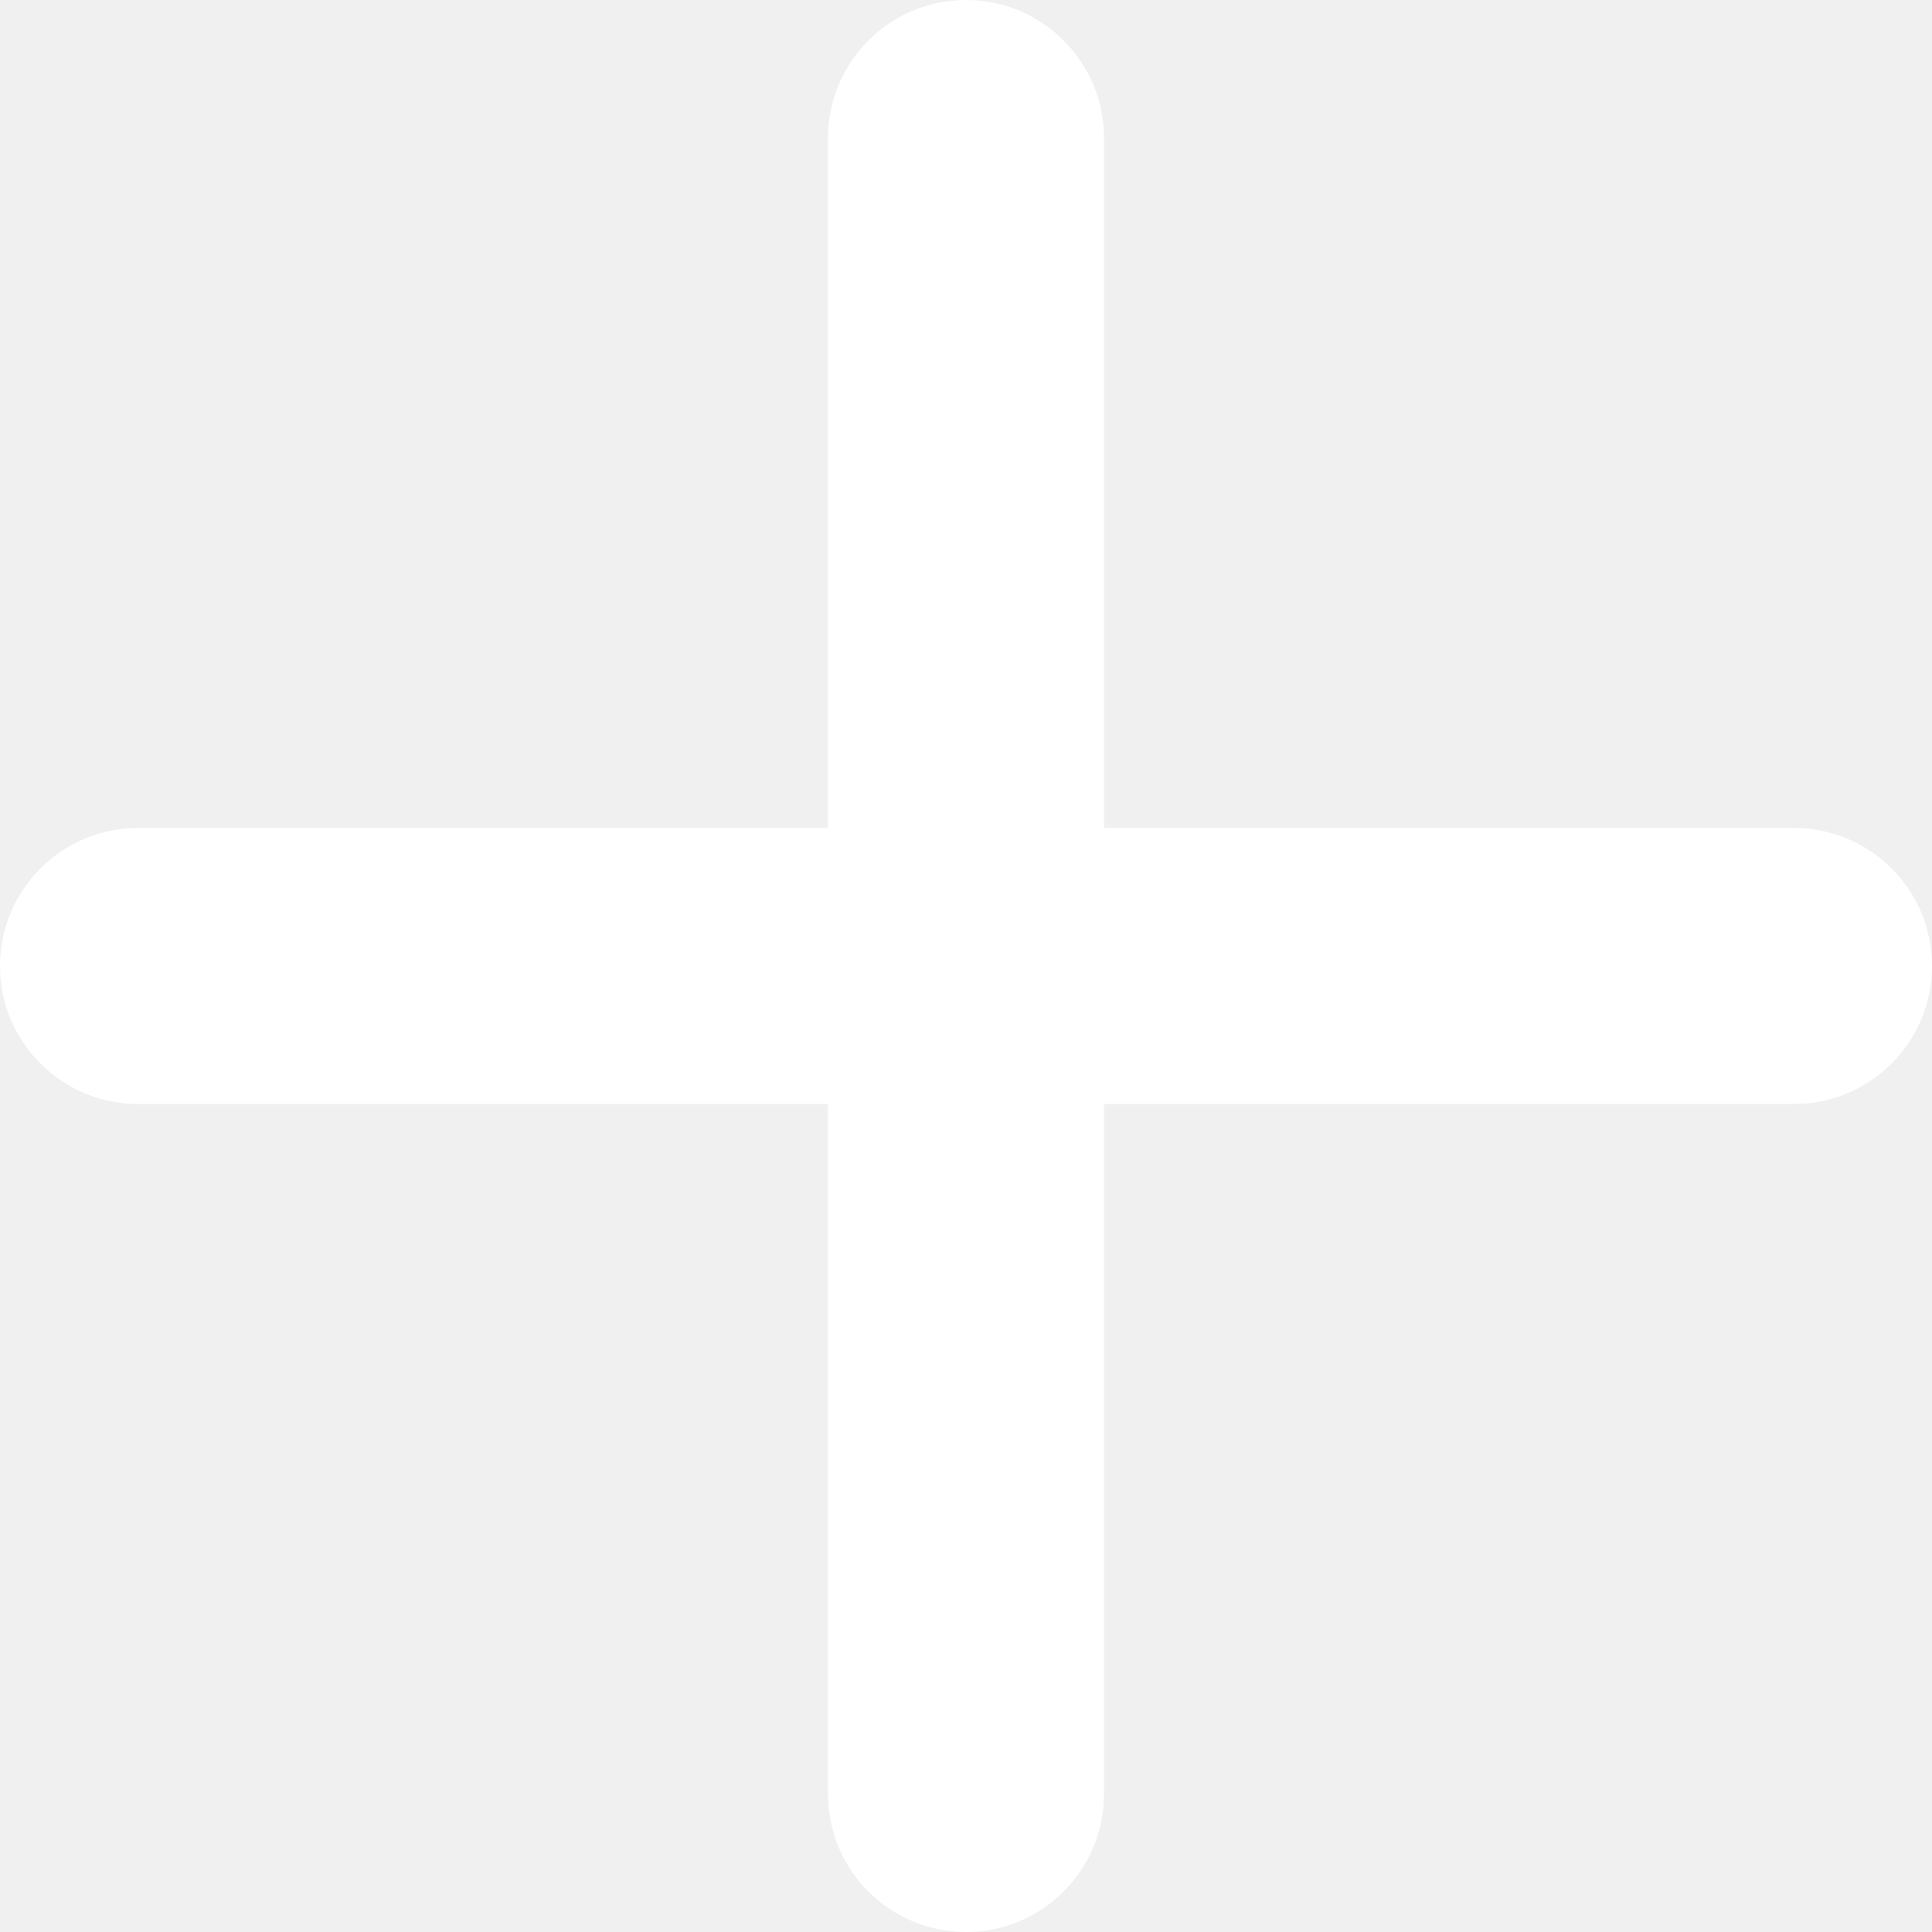
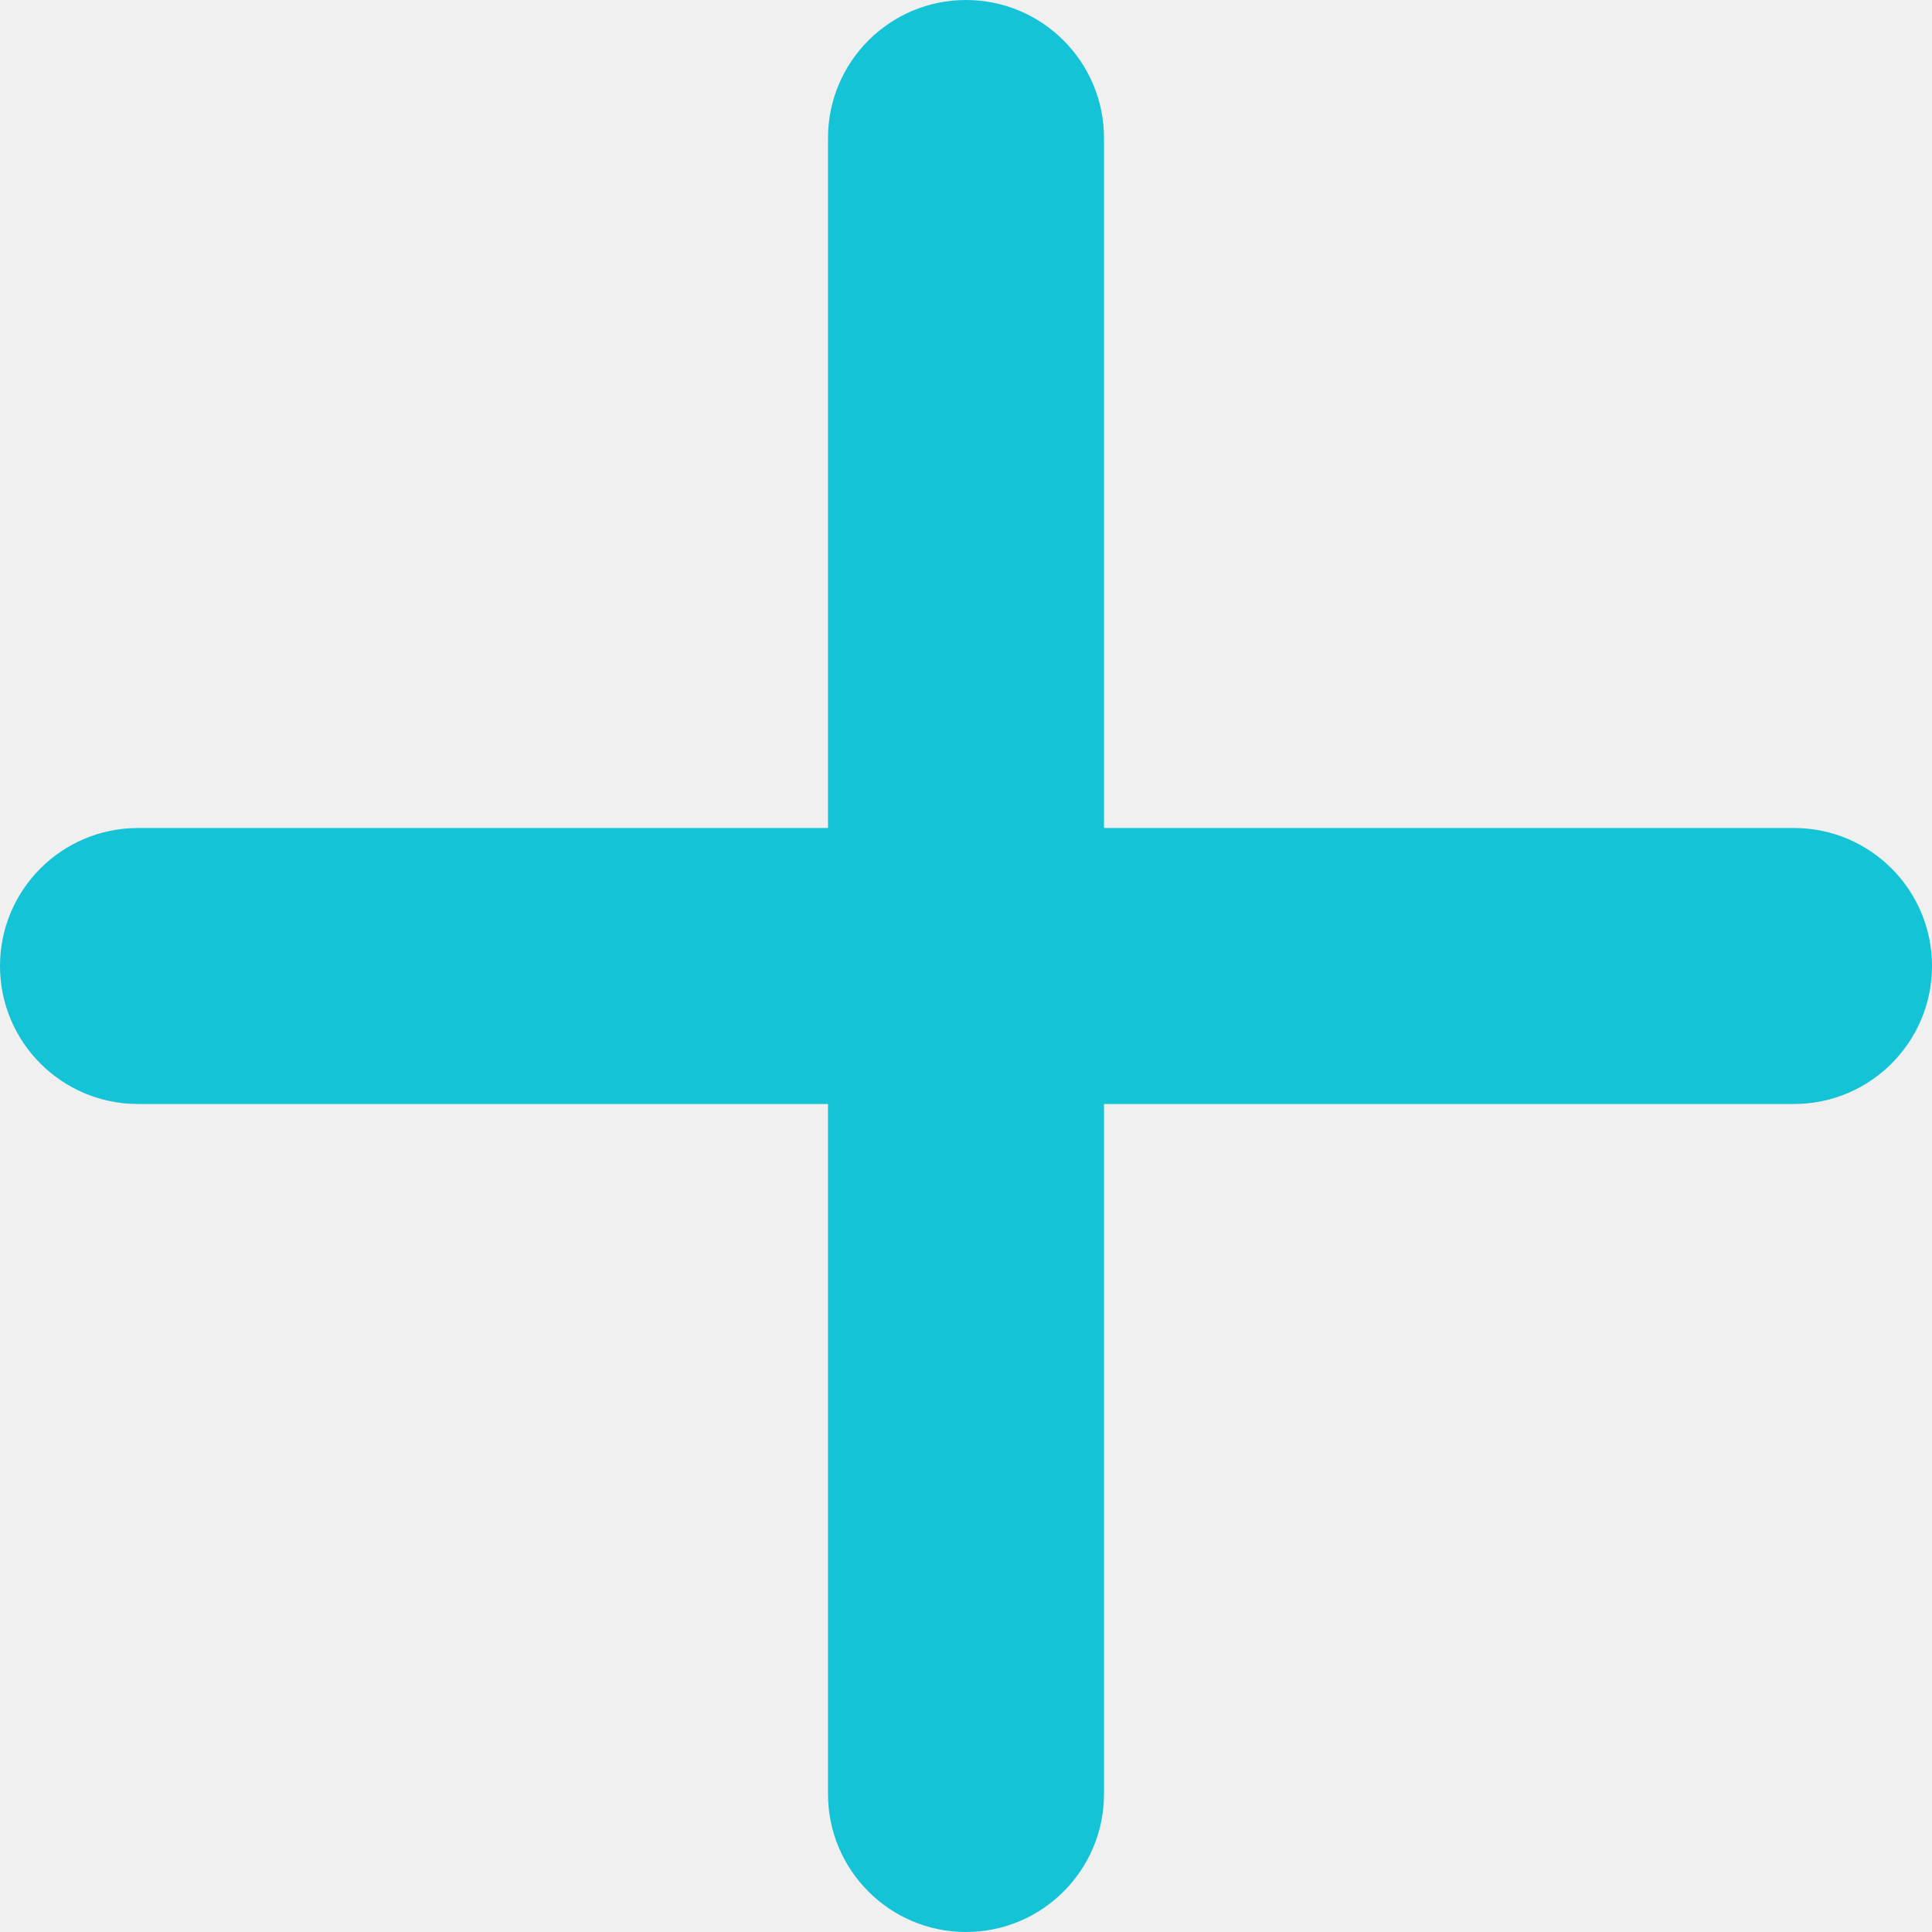
<svg xmlns="http://www.w3.org/2000/svg" width="21" height="21" viewBox="0 0 21 21" fill="none">
-   <path fill-rule="evenodd" clip-rule="evenodd" d="M10.5 0C9.672 0 9 0.672 9 1.5V9H1.5C0.672 9 0 9.672 0 10.5C0 11.328 0.672 12 1.5 12H9V19.5C9 20.328 9.672 21 10.5 21C11.328 21 12 20.328 12 19.5V12H19.5C20.328 12 21 11.328 21 10.5C21 9.672 20.328 9 19.5 9H12V1.5C12 0.672 11.328 0 10.5 0Z" fill="white" />
+   <path fill-rule="evenodd" clip-rule="evenodd" d="M10.5 0C9.672 0 9 0.672 9 1.5V9H1.5C0.672 9 0 9.672 0 10.5C0 11.328 0.672 12 1.5 12H9V19.5C9 20.328 9.672 21 10.5 21C11.328 21 12 20.328 12 19.5V12H19.5C20.328 12 21 11.328 21 10.5C21 9.672 20.328 9 19.5 9H12V1.5C12 0.672 11.328 0 10.5 0Z" fill="#15C3D6" />
</svg>
